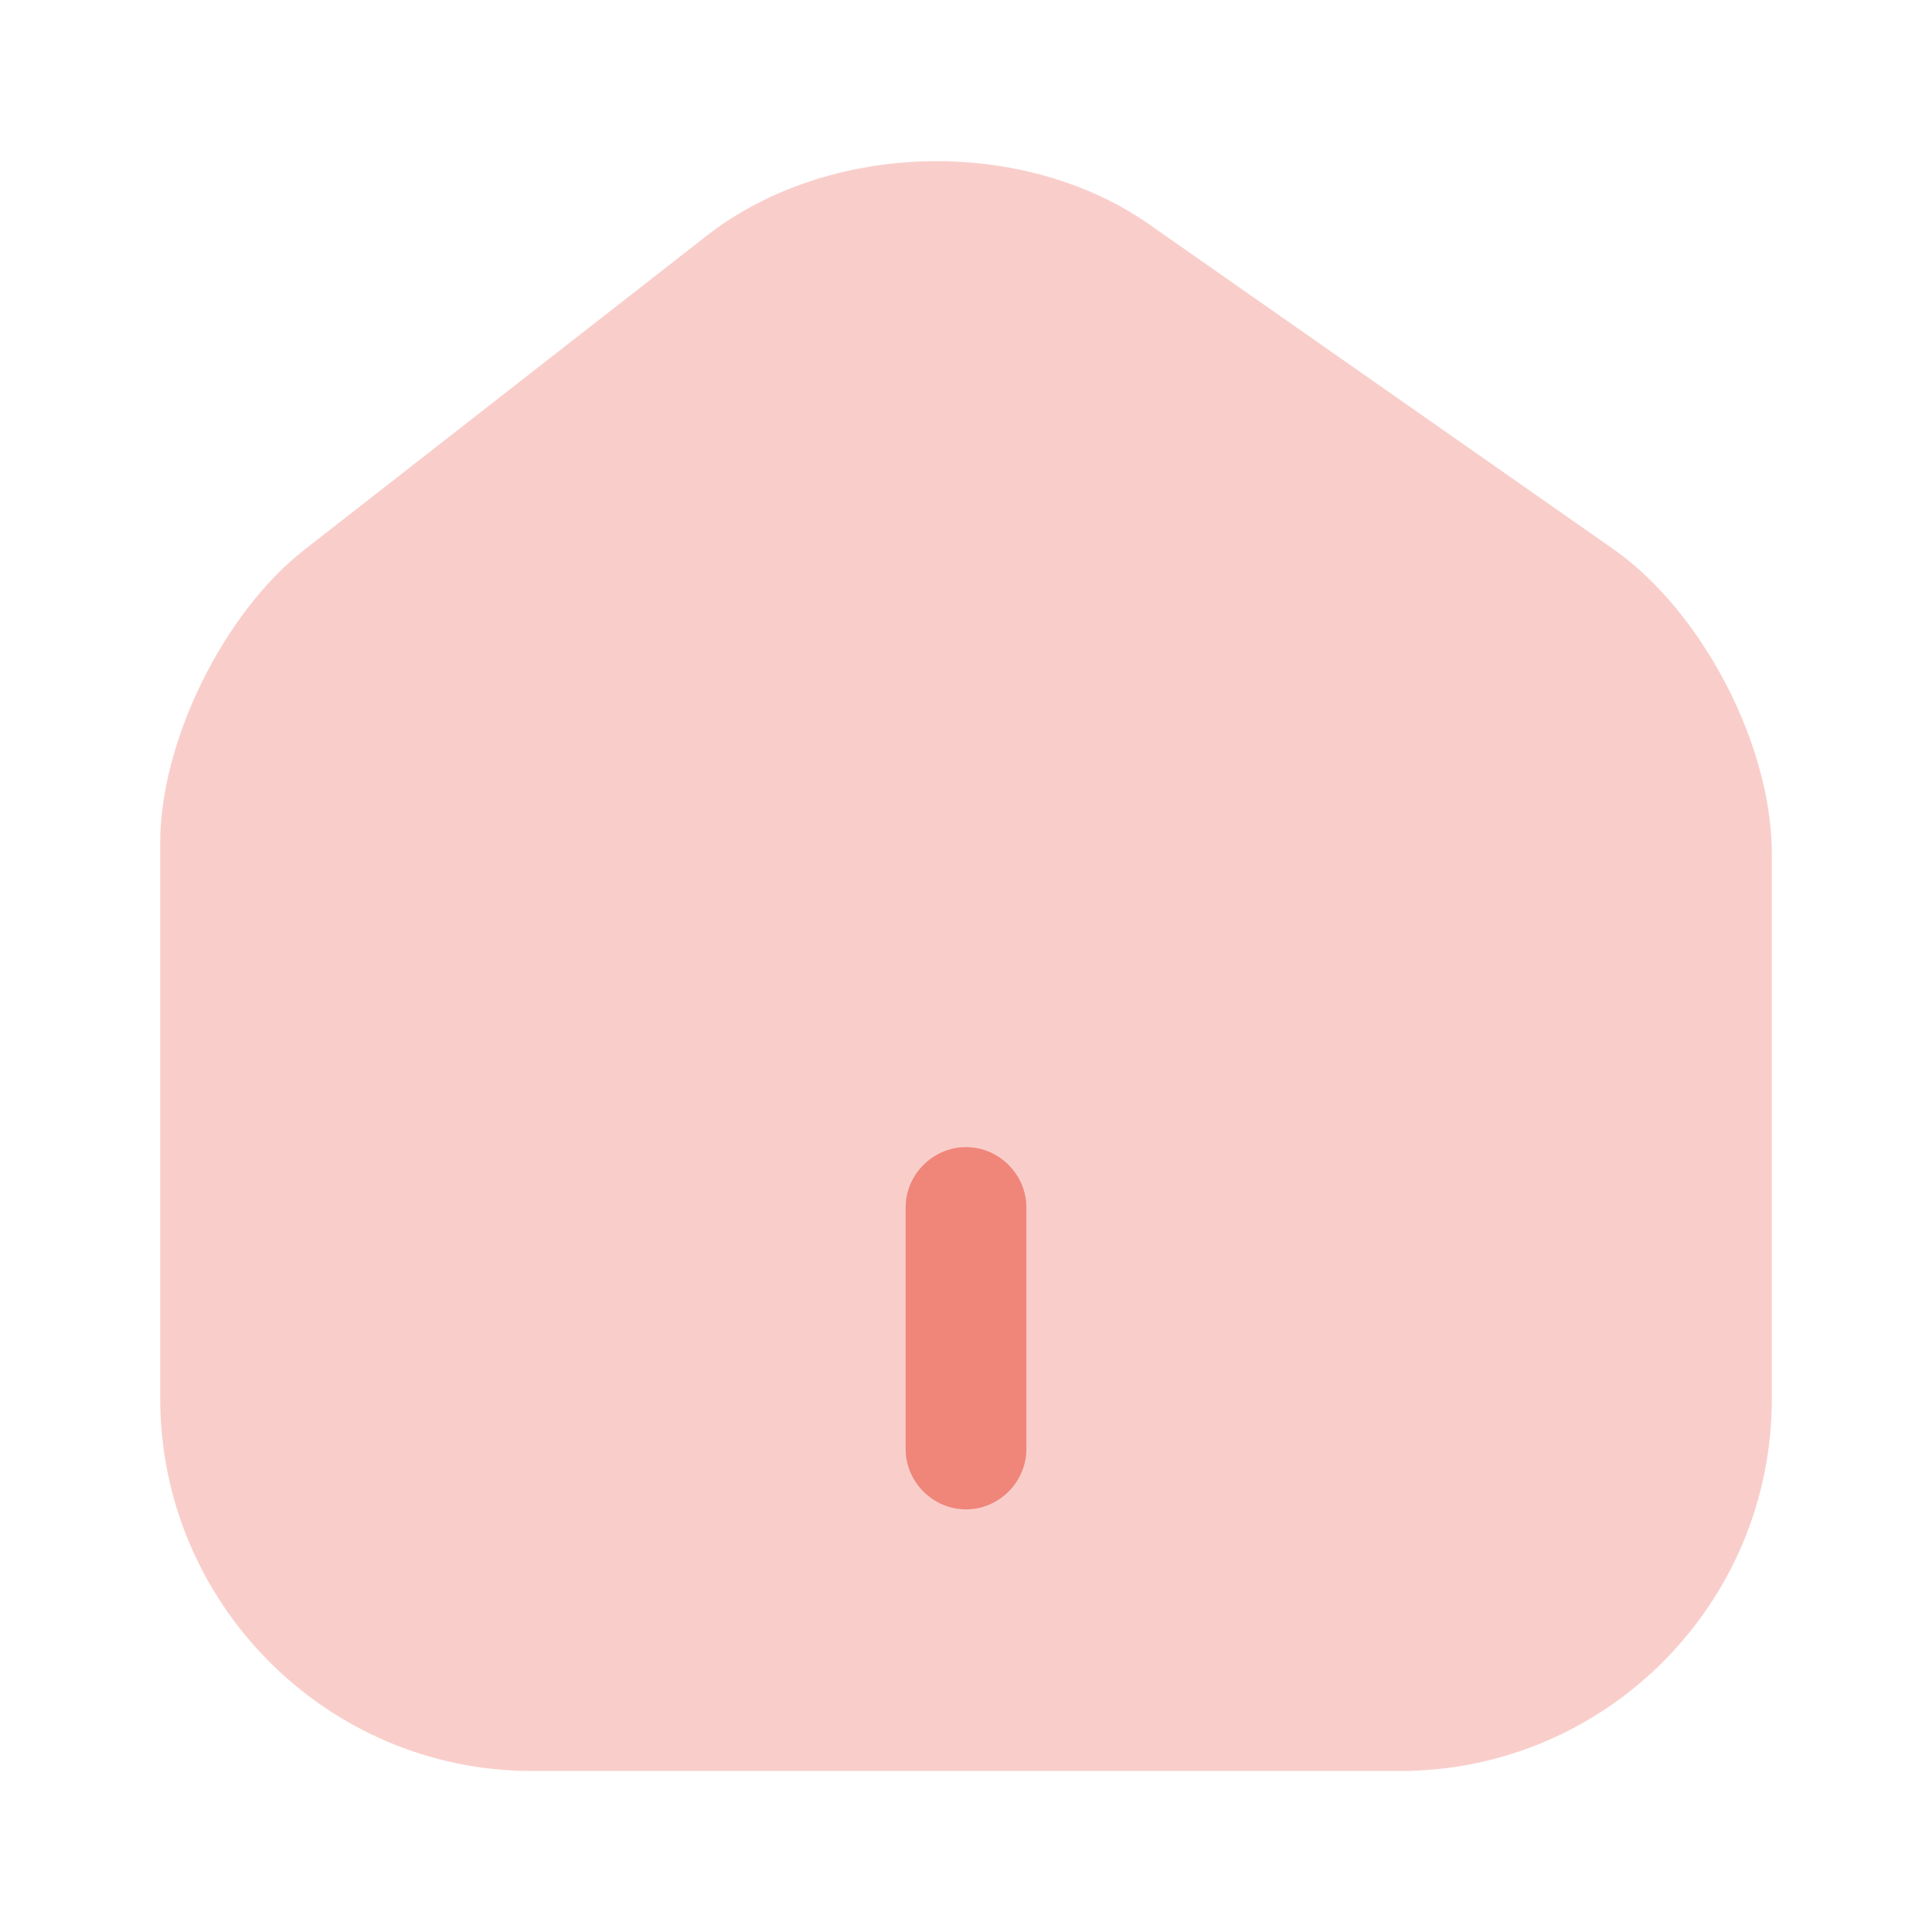
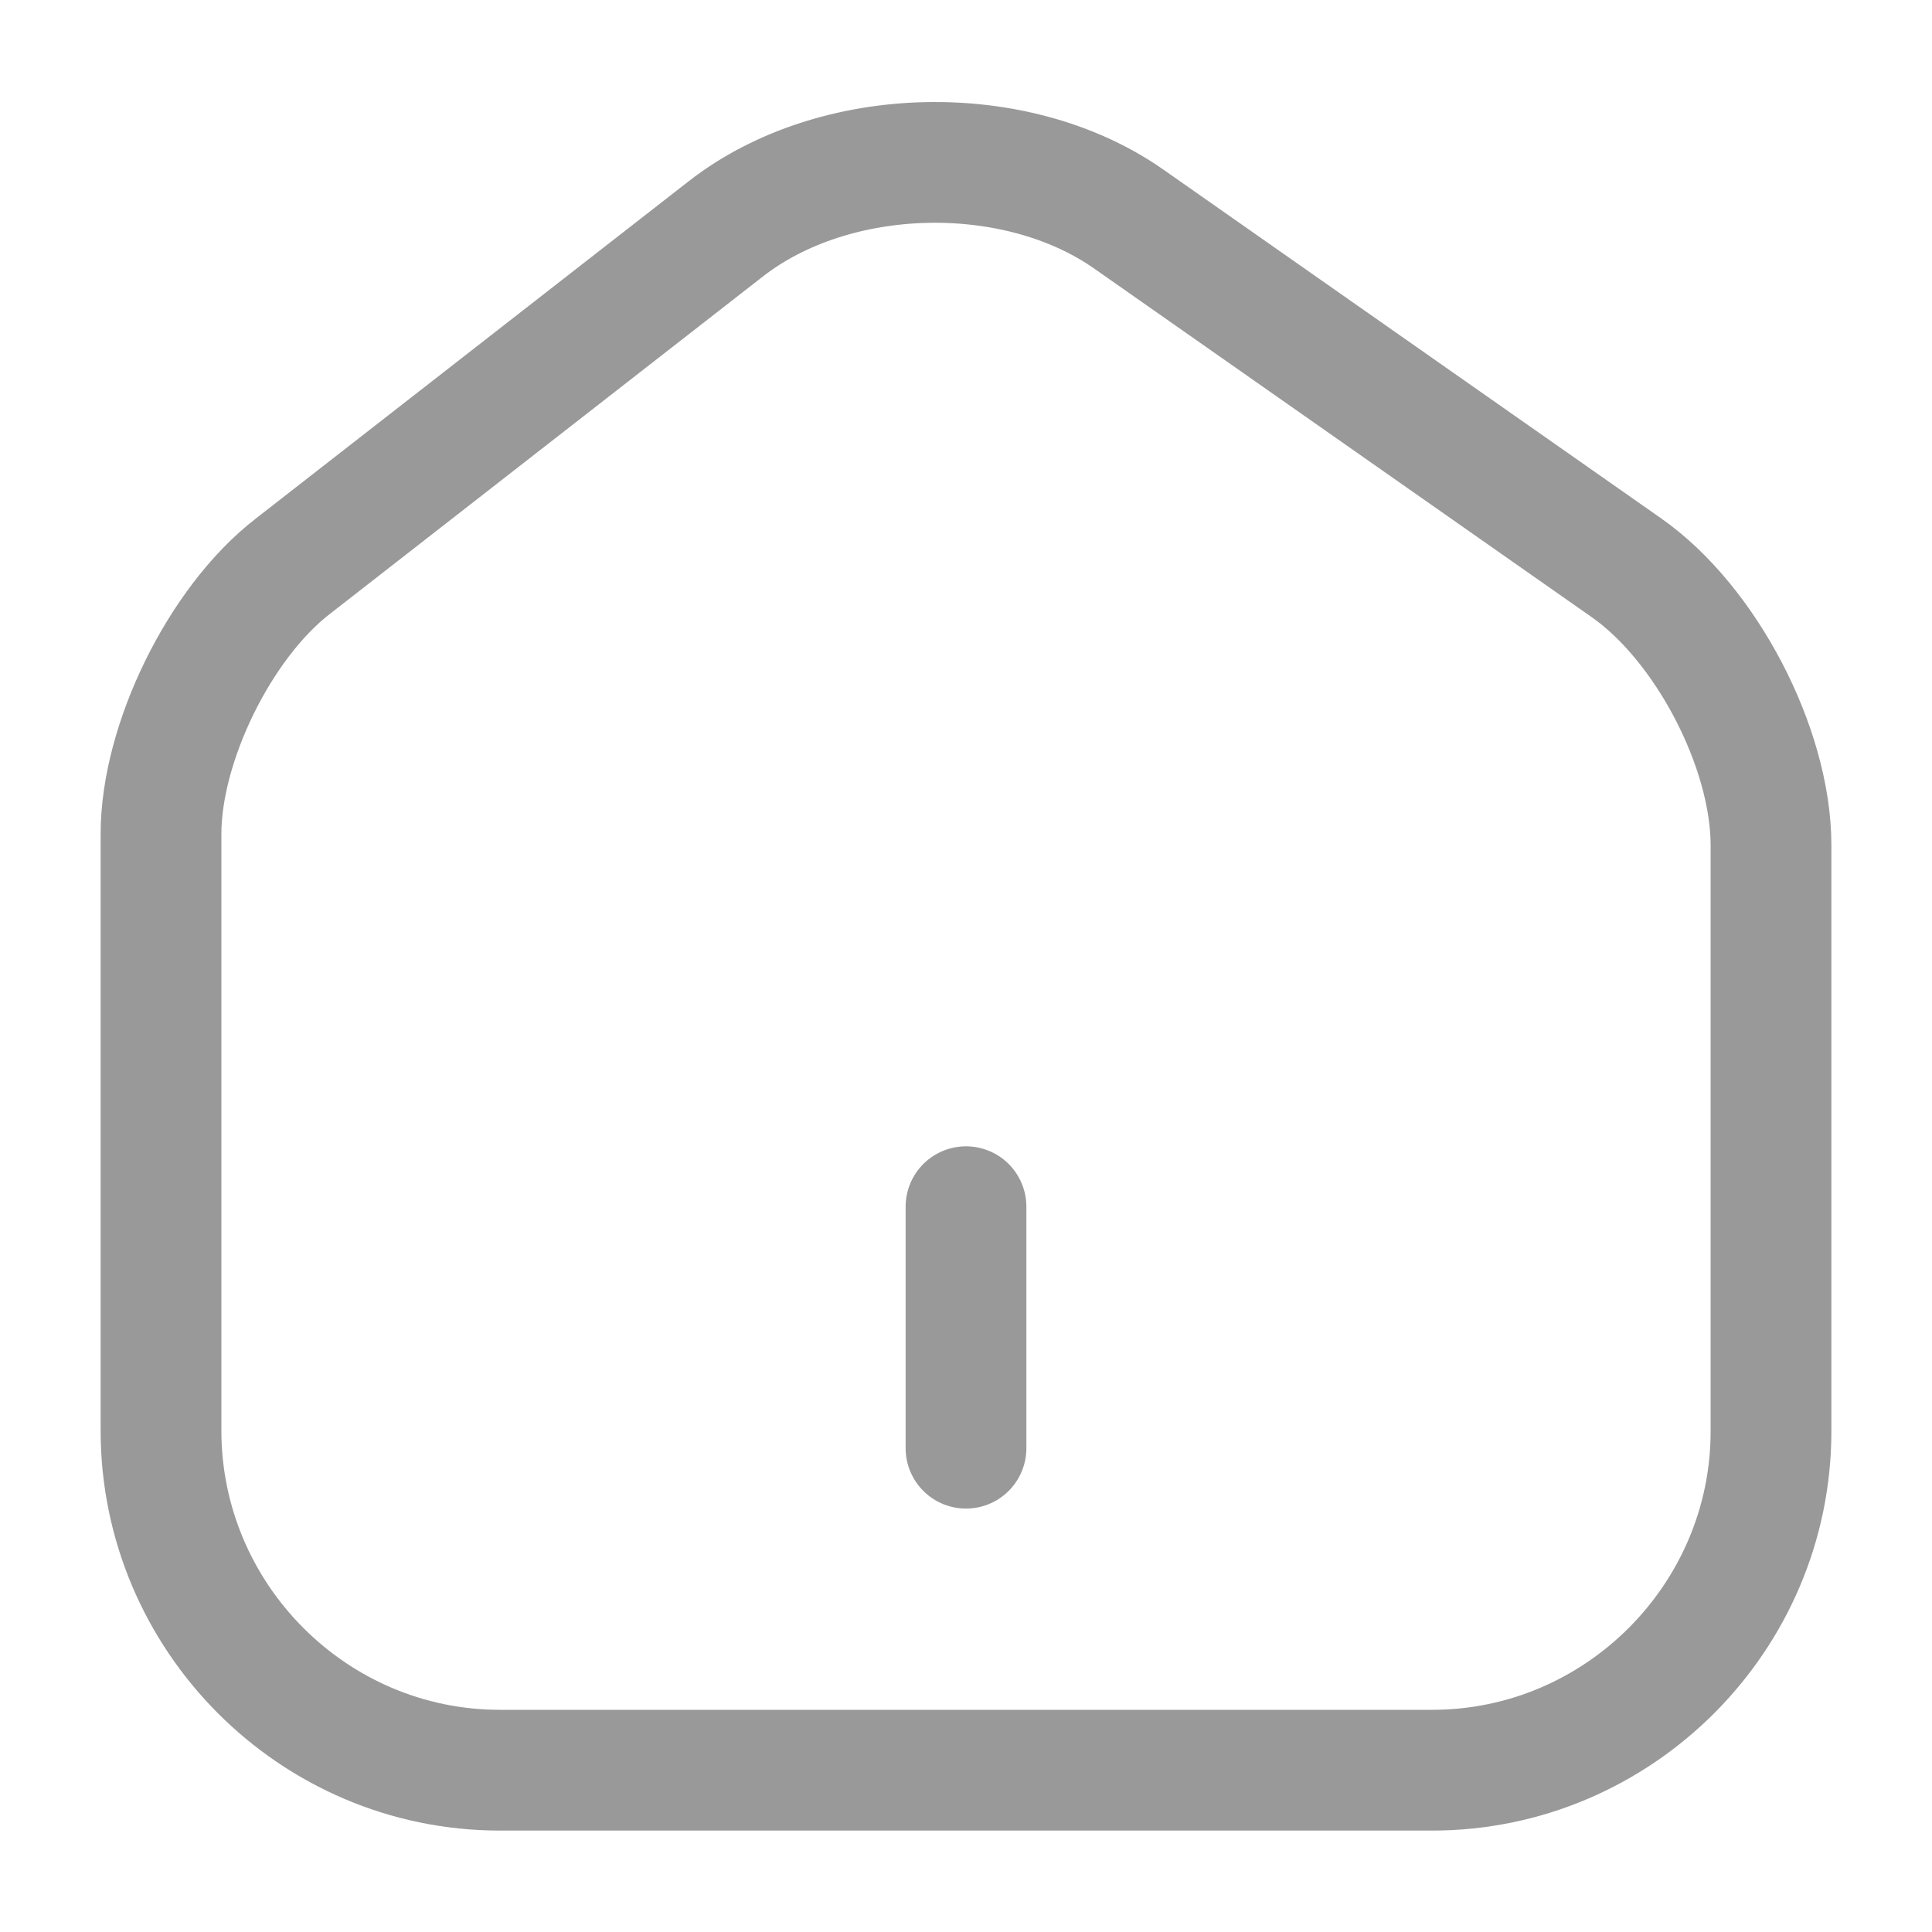
<svg xmlns="http://www.w3.org/2000/svg" width="24" height="24" viewBox="0 0 24 24" fill="none">
-   <path opacity="0.4" d="M20.04 6.82L14.28 2.79C12.71 1.69 10.3 1.75 8.79 2.92L3.78 6.83C2.78 7.61 1.99 9.21 1.99 10.47V17.37C1.99 19.92 4.06 22 6.61 22H17.39C19.94 22 22.01 19.93 22.01 17.38V10.6C22.01 9.25 21.14 7.59 20.04 6.82Z" fill="#F0857A" />
-   <path d="M12 18.75C11.59 18.75 11.25 18.41 11.25 18V15C11.25 14.59 11.59 14.25 12 14.25C12.41 14.25 12.75 14.59 12.75 15V18C12.75 18.41 12.41 18.75 12 18.75Z" fill="#F0857A" />
+   <path d="M9.02 2.84L3.63 7.04C2.73 7.74 2 9.23 2 10.36V17.77C2 20.09 3.89 21.99 6.21 21.99H17.79C20.11 21.99 22 20.09 22 17.78V10.5C22 9.29 21.19 7.74 20.2 7.05L14.02 2.72C12.62 1.74 10.37 1.79 9.02 2.84Z" stroke="#999999" stroke-width="1.5" stroke-linecap="round" stroke-linejoin="round" />
+   <path d="M12 17.99V14.99" stroke="#999999" stroke-width="1.5" stroke-linecap="round" stroke-linejoin="round" />
</svg>
